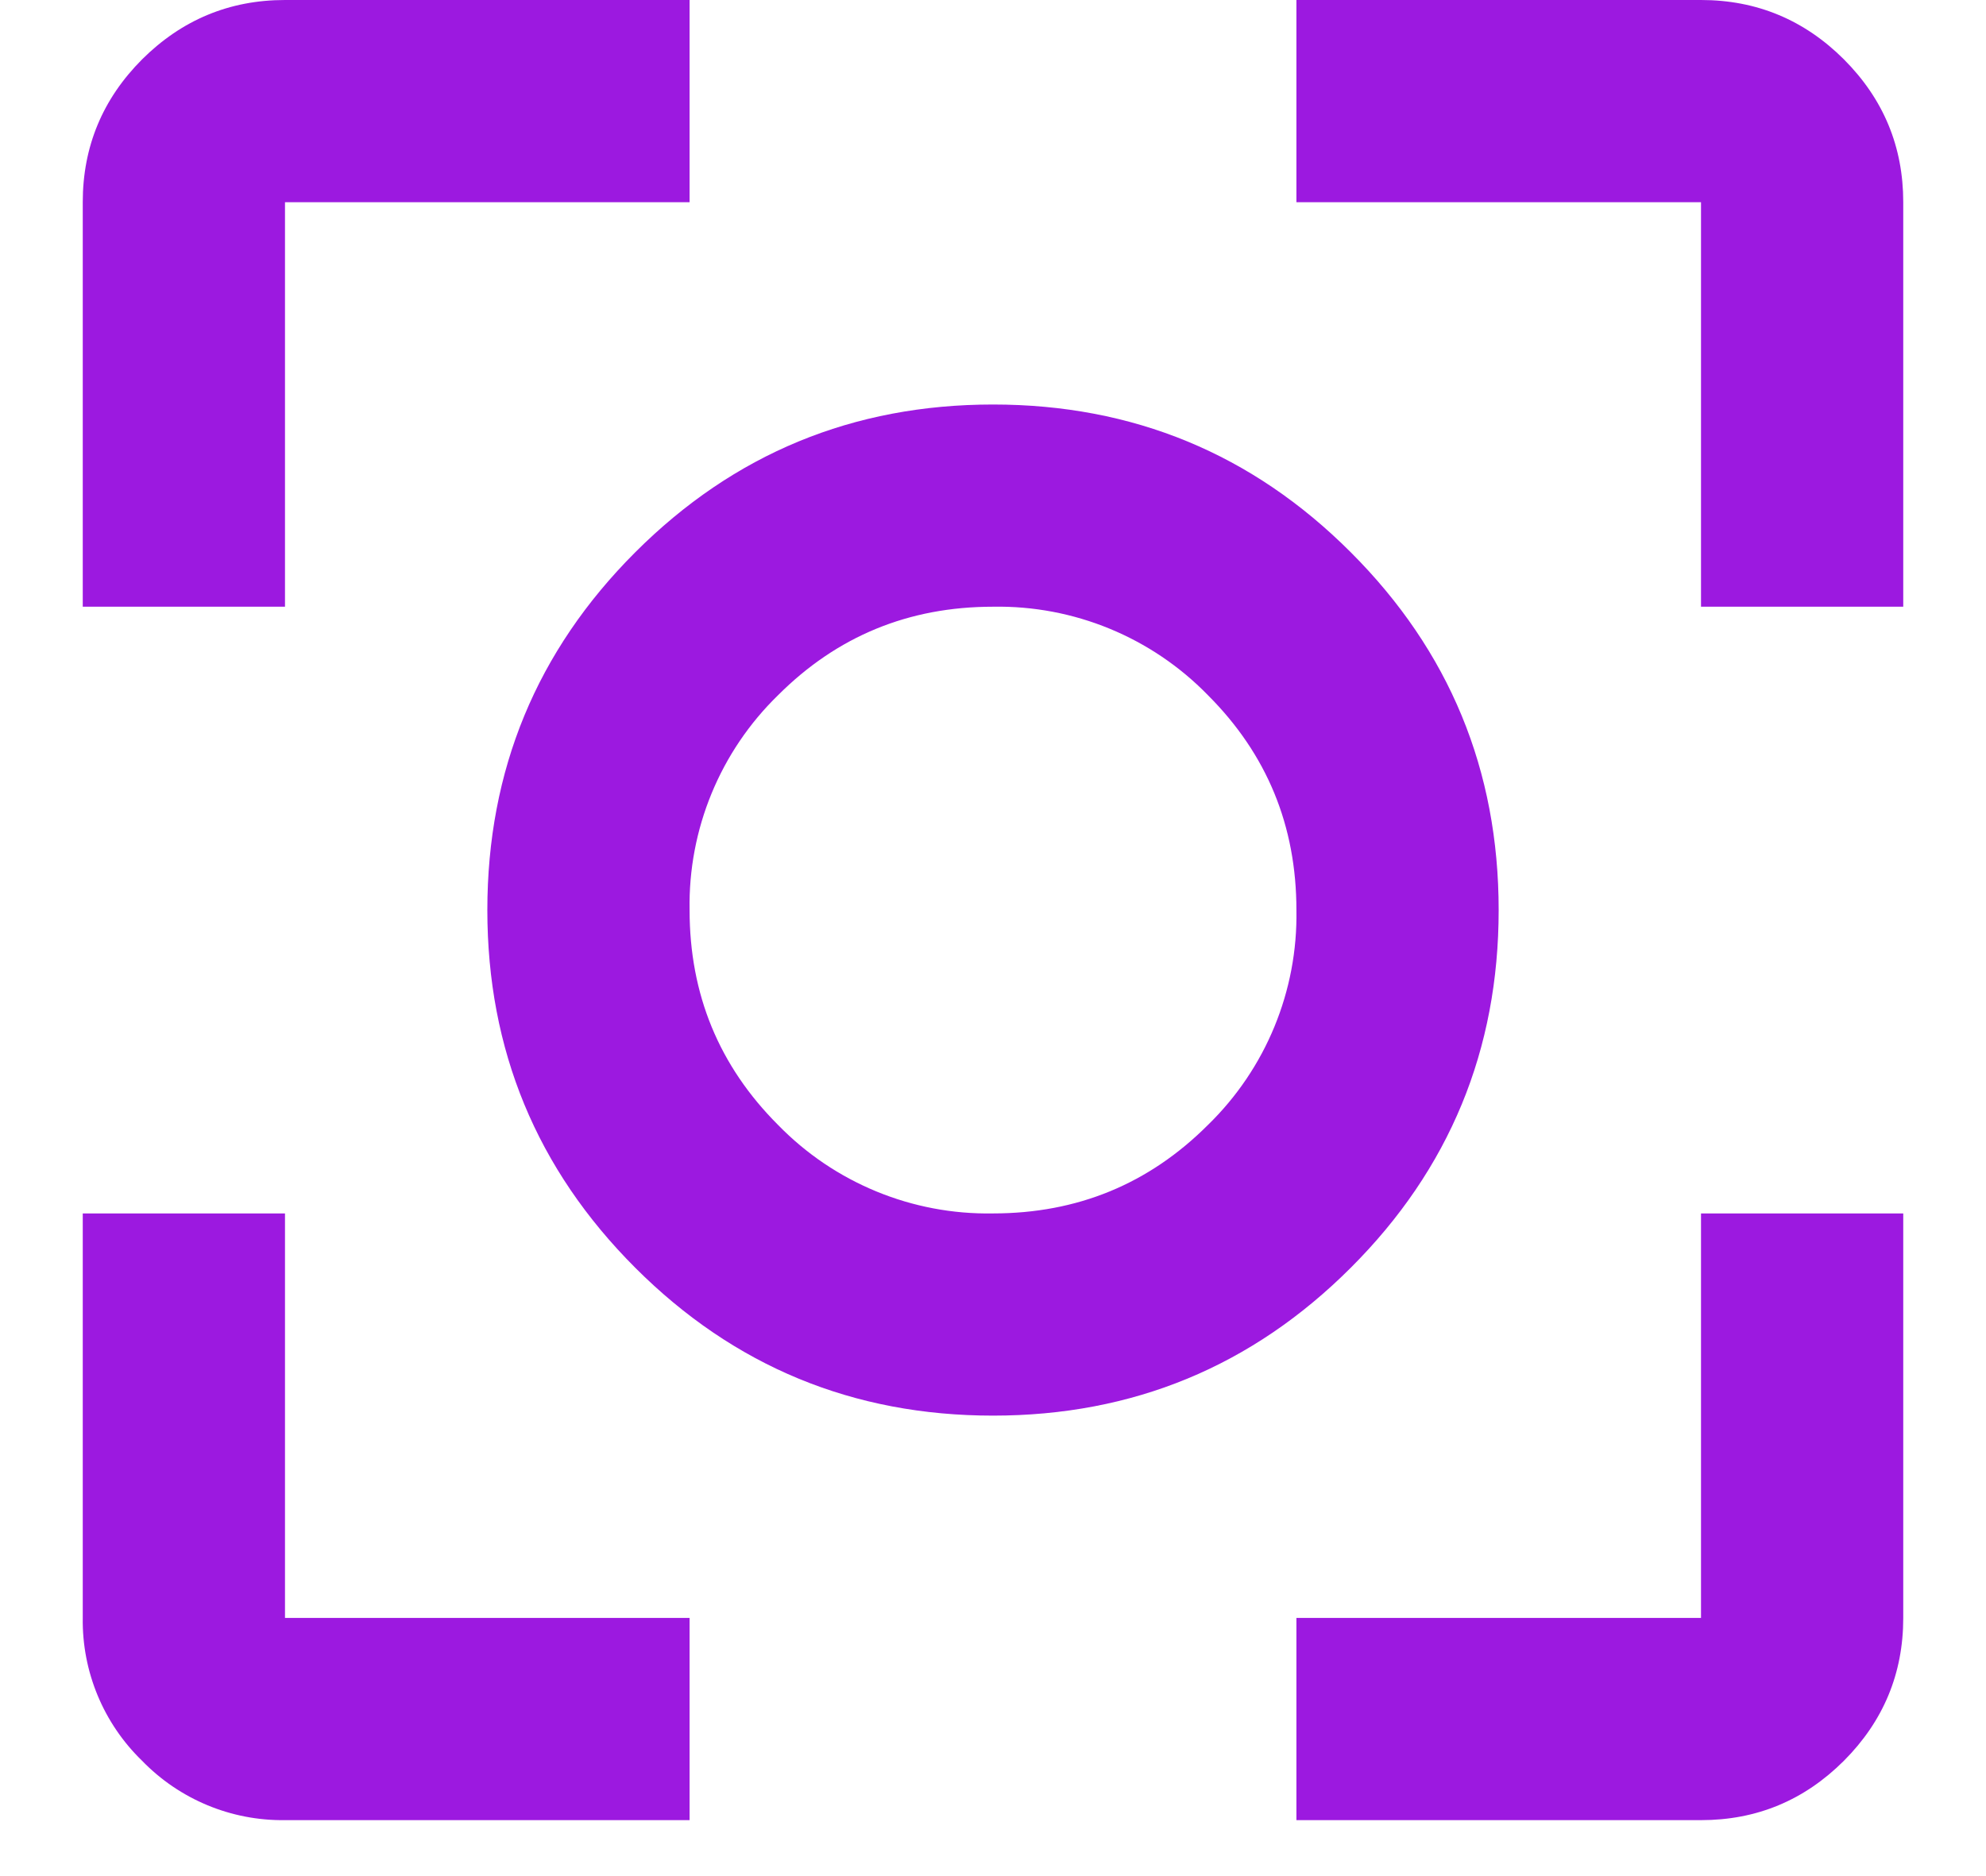
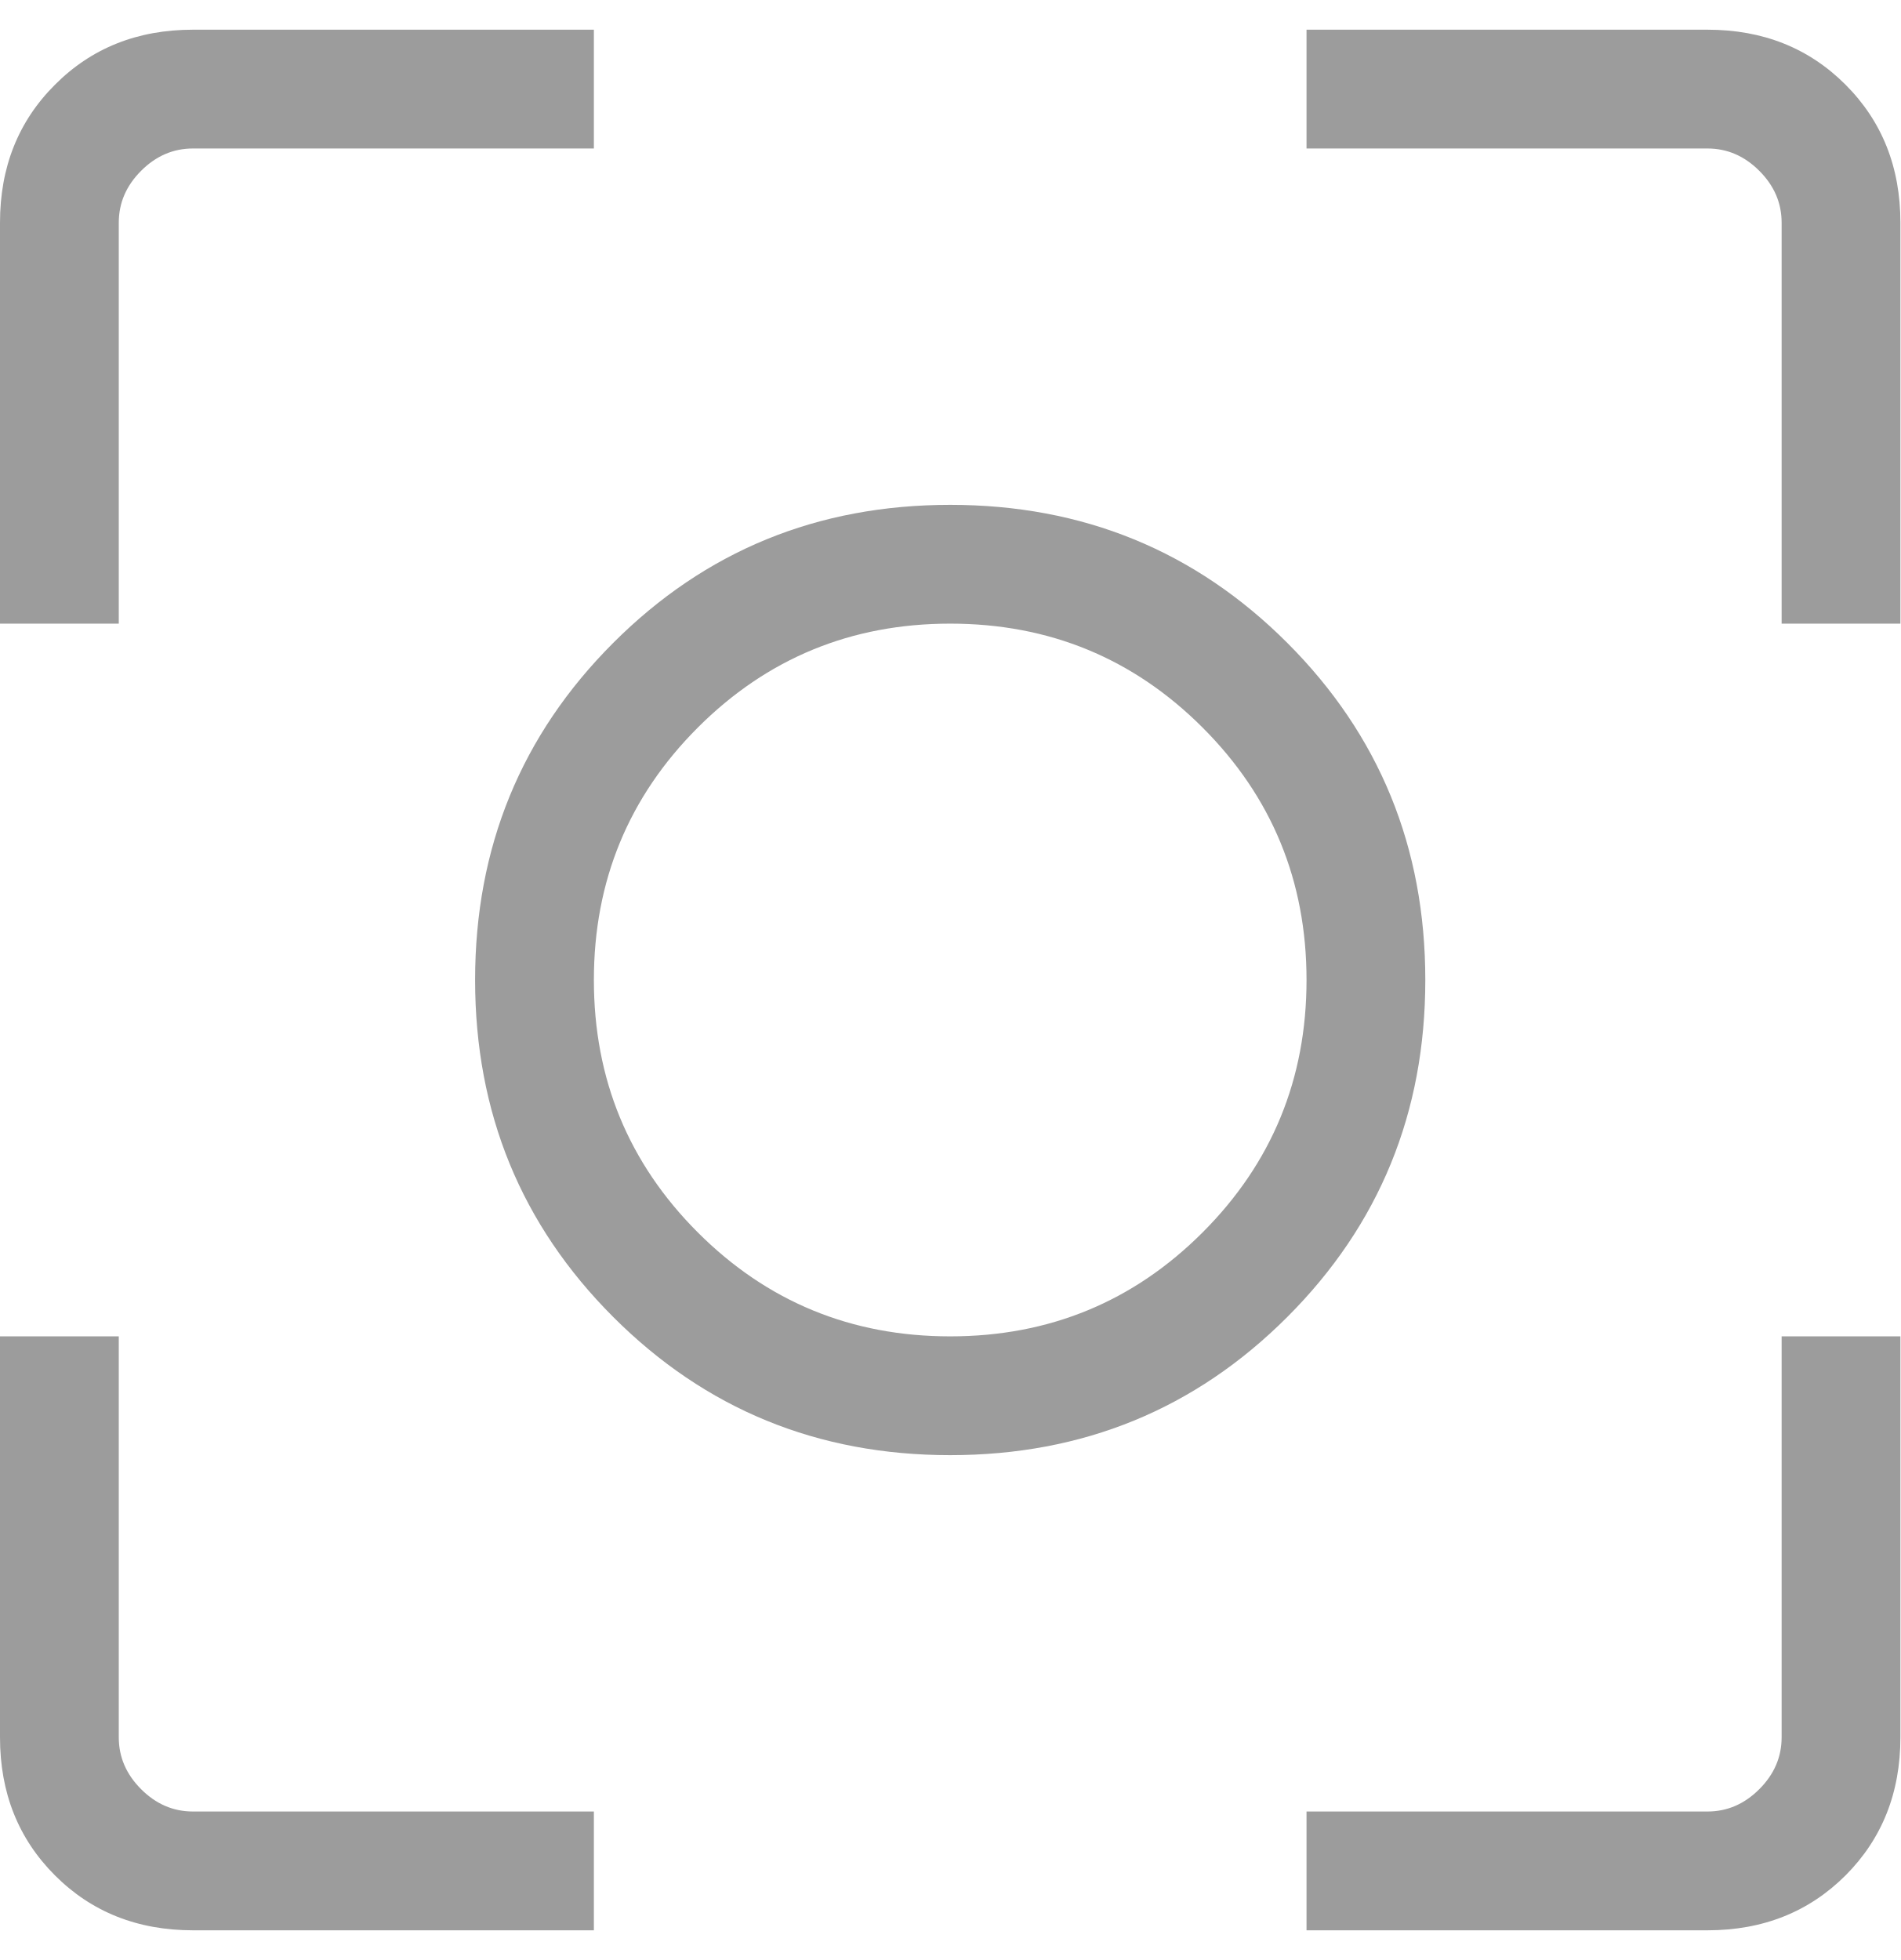
- <svg xmlns="http://www.w3.org/2000/svg" width="18" height="17" viewBox="0 0 18 17" fill="none">
-   <path d="M9 12.833c-1.268 0-2.349-.447-3.242-1.34-.894-.894-1.341-1.975-1.341-3.243 0-1.268.447-2.35 1.34-3.243.894-.894 1.975-1.34 3.243-1.34 1.268 0 2.35.446 3.243 1.34.894.894 1.34 1.975 1.34 3.243 0 1.268-.446 2.349-1.34 3.242-.894.894-1.975 1.341-3.243 1.341ZM.75 5.5V1.833c0-.504.18-.936.538-1.295C1.648.18 2.08 0 2.583 0H6.25v1.833H2.583V5.5H.75Zm5.5 11H2.583a1.77 1.77 0 0 1-1.295-.538 1.768 1.768 0 0 1-.538-1.295V11h1.833v3.667H6.25V16.5Zm5.5 0v-1.833h3.667V11h1.833v3.667c0 .504-.18.936-.538 1.295-.36.359-.791.538-1.295.538H11.75Zm3.667-11V1.833H11.75V0h3.667c.504 0 .936.18 1.295.538.359.36.538.791.538 1.295V5.5h-1.833ZM9 11c.764 0 1.413-.267 1.948-.802a2.652 2.652 0 0 0 .802-1.948c0-.764-.267-1.413-.802-1.948A2.652 2.652 0 0 0 9 5.5c-.764 0-1.413.267-1.948.802A2.652 2.652 0 0 0 6.25 8.25c0 .764.267 1.413.802 1.948A2.652 2.652 0 0 0 9 11Z" fill="#9C19E0" />
+ <svg xmlns="http://www.w3.org/2000/svg" width="32" height="33" viewBox="0 0 32 33" fill="none">
+   <path d="M16 24.5c-2.234 0-4.124-.776-5.674-2.326C8.776 20.624 8 18.734 8 16.5c0-2.234.776-4.126 2.326-5.676C11.876 9.274 13.766 8.5 16 8.5c2.234 0 4.126.774 5.676 2.324C23.226 12.374 24 14.266 24 16.5s-.774 4.124-2.324 5.674C20.126 23.724 18.234 24.5 16 24.5Zm0-2c1.666 0 3.084-.584 4.25-1.75S22 18.166 22 16.5s-.584-3.084-1.75-4.25S17.666 10.5 16 10.5s-3.084.584-4.25 1.75S10 14.834 10 16.5s.584 3.084 1.75 4.25S14.334 22.5 16 22.5Zm-12.75 10c-.934 0-1.708-.308-2.324-.924C.308 30.958 0 30.184 0 29.25V22.5h2v6.75c0 .334.126.624.376.874s.54.376.874.376H10v2H3.25Zm18.75 0v-2h6.75c.334 0 .624-.126.874-.376s.376-.54.376-.874V22.5h2v6.75c0 .934-.308 1.708-.924 2.326-.618.616-1.392.924-2.326.924H22Zm-22-22V3.75c0-.934.308-1.708.926-2.324C1.542.808 2.316.5 3.25.5H10v2H3.25c-.334 0-.624.126-.874.376S2 3.416 2 3.75v6.75H0Zm30 0V3.75c0-.334-.126-.624-.376-.874s-.54-.376-.874-.376H22v-2h6.75c.934 0 1.708.308 2.326.926.616.616.924 1.39.924 2.324v6.75h-2Z" fill="#9C9C9C" />
</svg>
